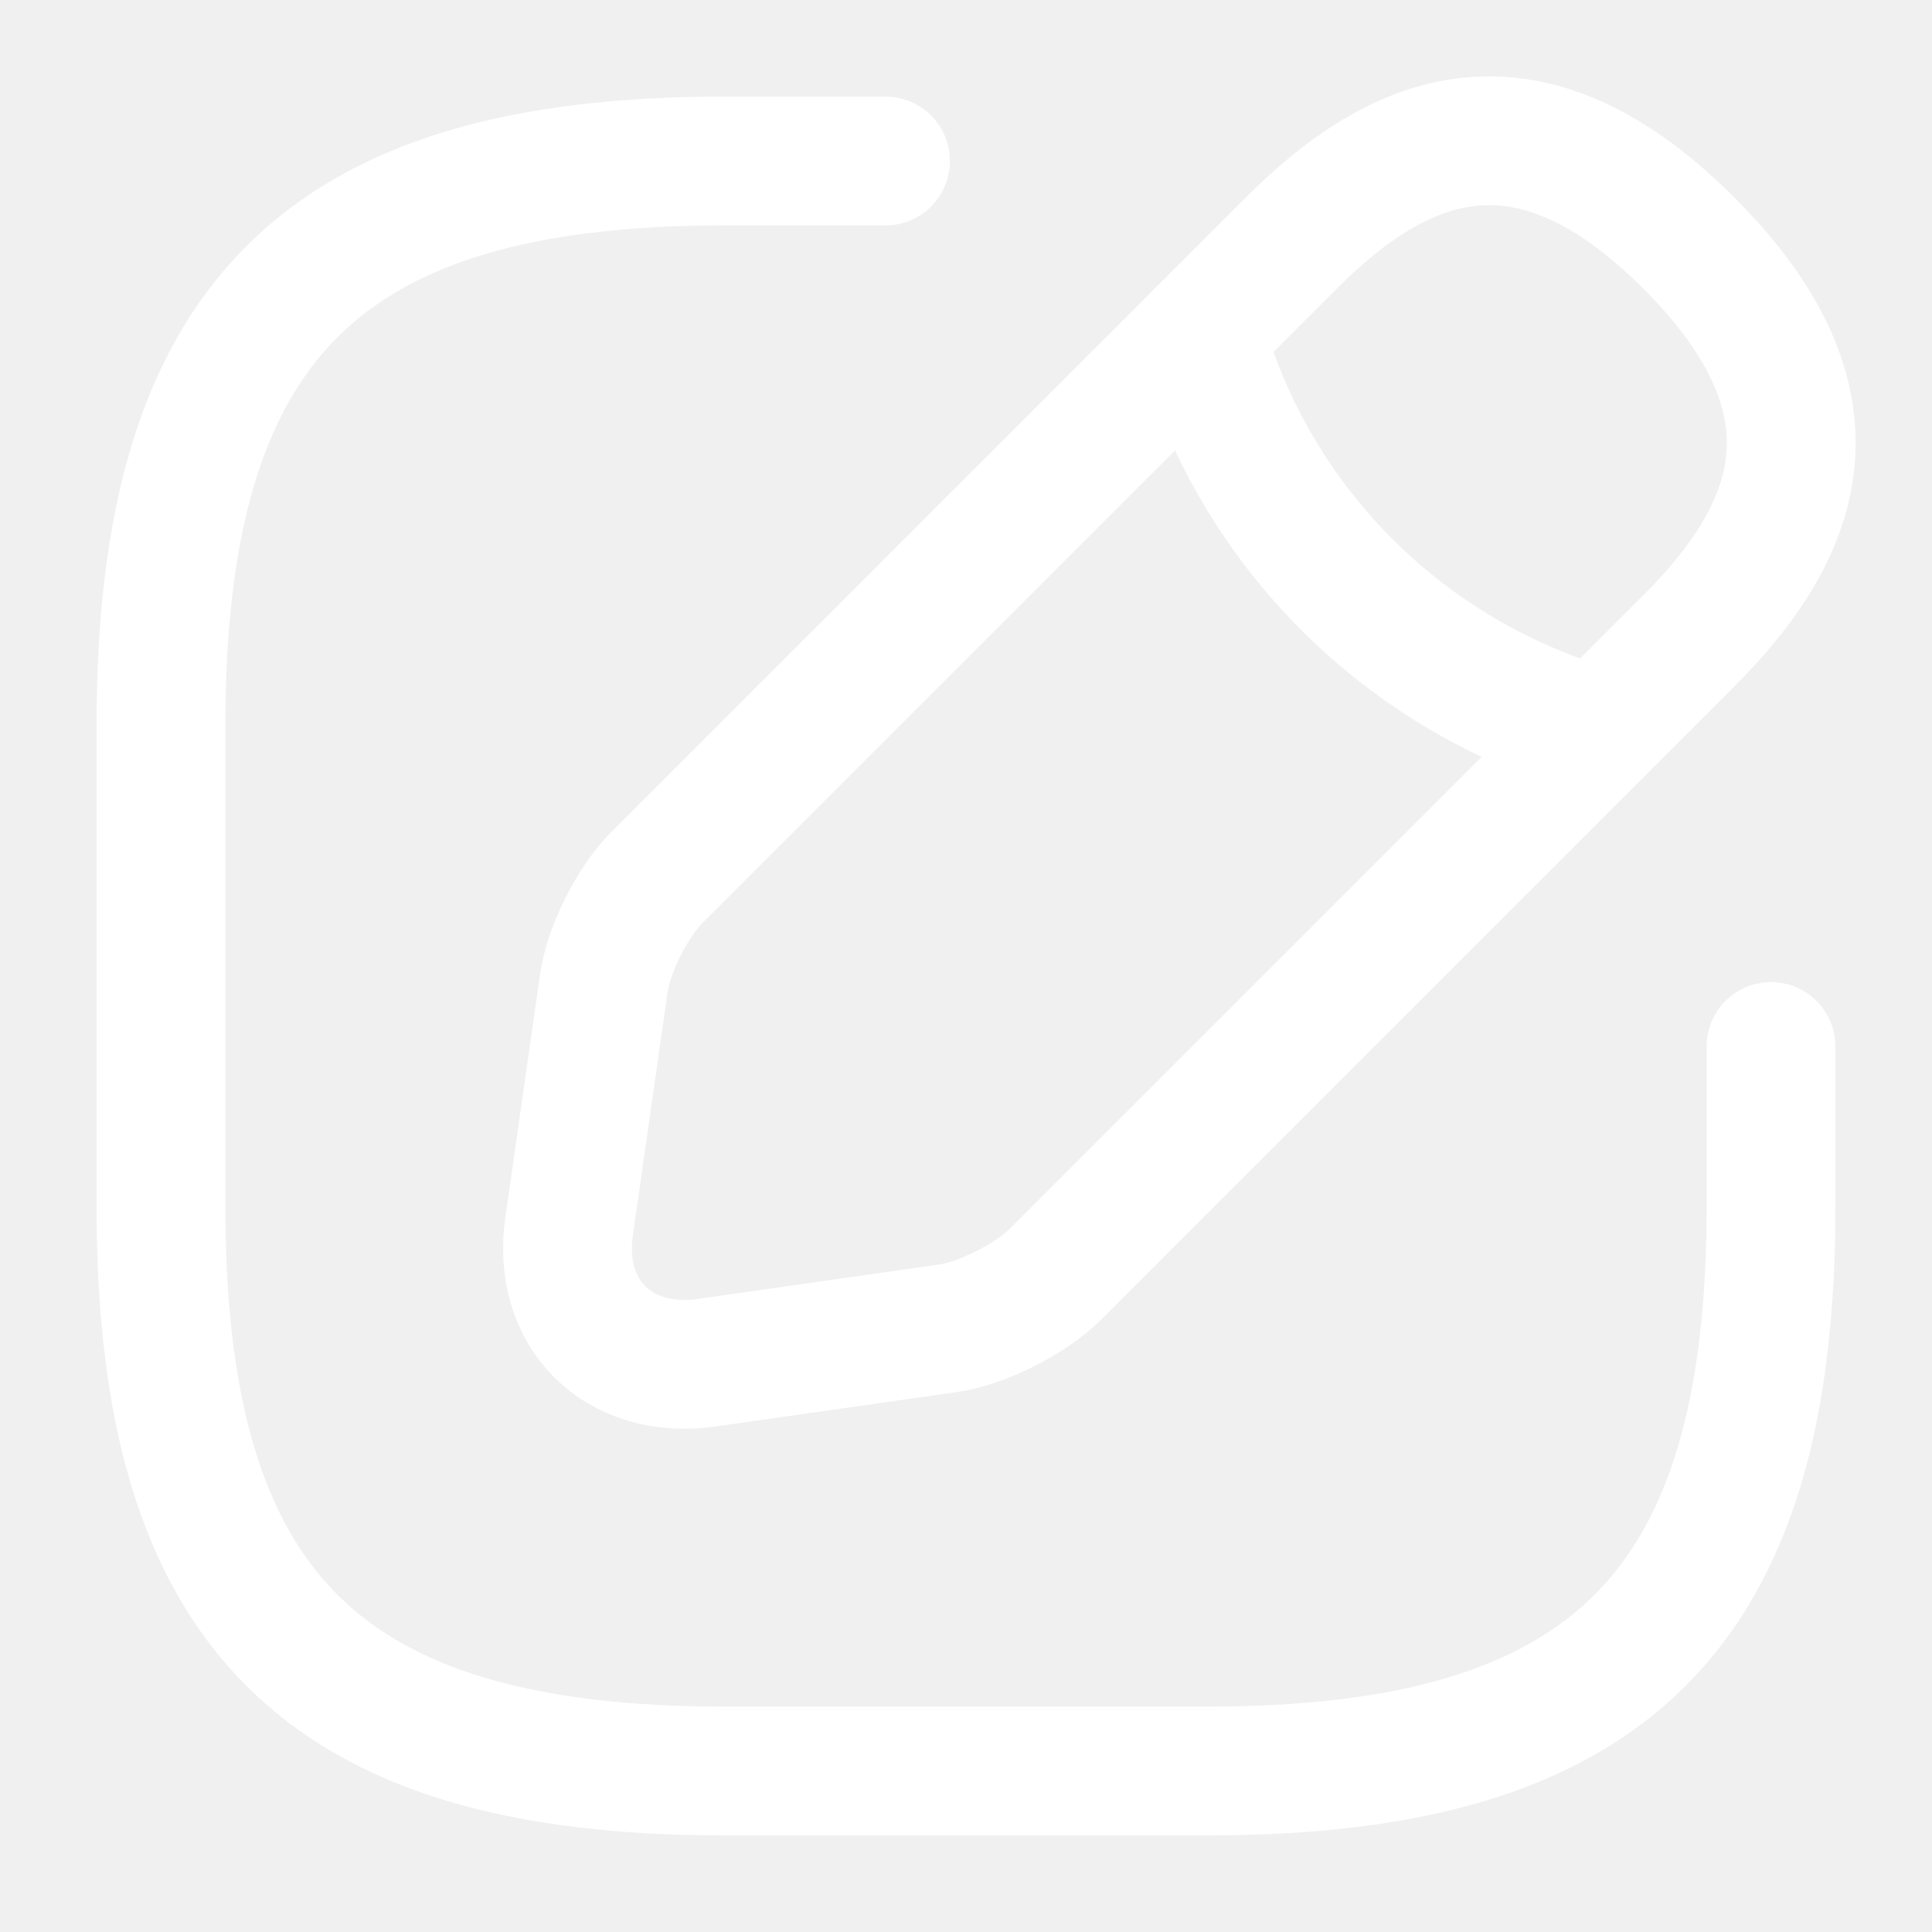
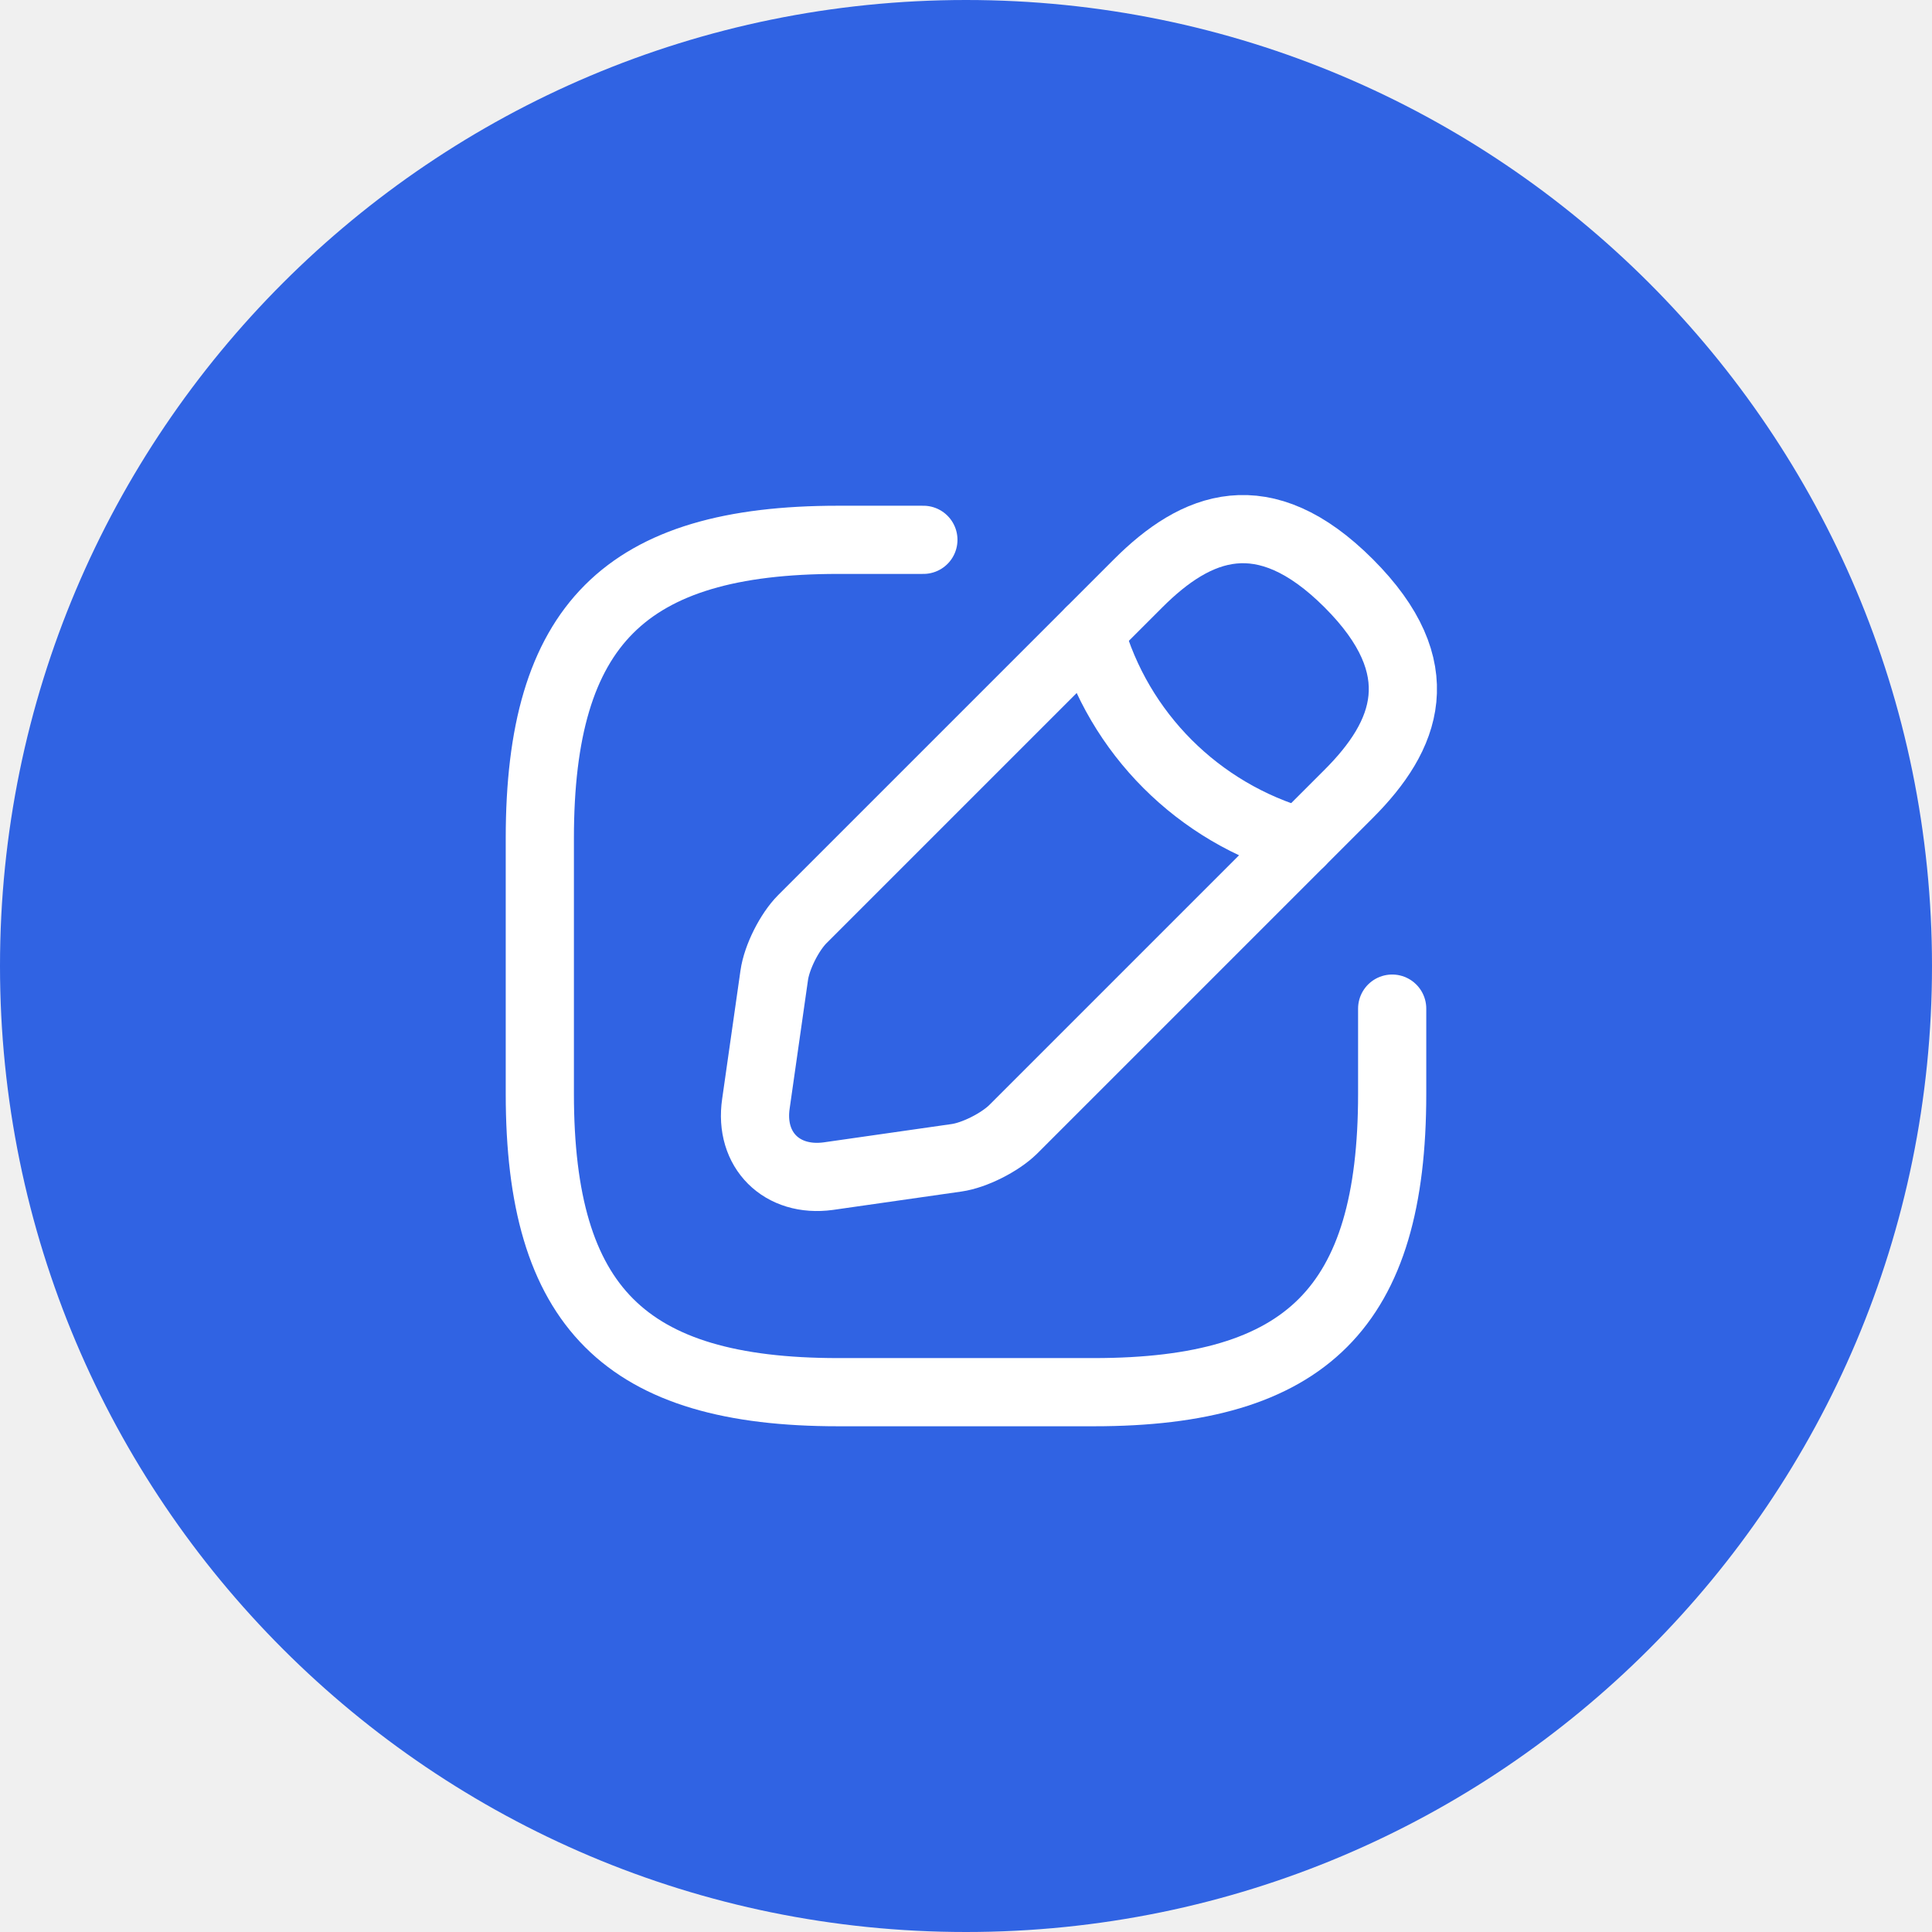
- <svg xmlns="http://www.w3.org/2000/svg" width="18" height="18" viewBox="0 0 18 18" fill="none">
-   <path d="M8.25 1.5H6.75C3 1.5 1.5 3 1.5 6.75V11.25C1.5 15 3 16.5 6.75 16.5H11.25C15 16.5 16.5 15 16.5 11.25V9.75" stroke="white" stroke-width="1.2" stroke-linecap="round" stroke-linejoin="round" />
-   <path d="M12.03 2.265L6.12 8.175C5.895 8.4 5.67 8.843 5.625 9.165L5.303 11.422C5.183 12.24 5.76 12.81 6.578 12.697L8.835 12.375C9.15 12.33 9.593 12.105 9.825 11.88L15.735 5.97C16.755 4.95 17.235 3.765 15.735 2.265C14.235 0.765 13.05 1.245 12.03 2.265Z" stroke="white" stroke-width="1.2" stroke-miterlimit="10" stroke-linecap="round" stroke-linejoin="round" />
-   <path d="M11.182 3.113C11.685 4.905 13.088 6.308 14.887 6.818" stroke="white" stroke-width="1.2" stroke-miterlimit="10" stroke-linecap="round" stroke-linejoin="round" />
+ <svg xmlns="http://www.w3.org/2000/svg" width="34" height="34" viewBox="0 0 34 34" fill="none">
+   <rect width="34" height="34" rx="17" fill="#3063E3" />
+   <path d="M16.25 9.5H14.75C11 9.5 9.5 11 9.5 14.75V19.25C9.5 23 11 24.5 14.75 24.5H19.25C23 24.5 24.5 23 24.5 19.25V17.75" stroke="white" stroke-width="1.2" stroke-linecap="round" stroke-linejoin="round" />
+   <path d="M20.03 10.265L14.12 16.175C13.895 16.4 13.67 16.843 13.625 17.165L13.303 19.422C13.182 20.24 13.76 20.81 14.578 20.698L16.835 20.375C17.15 20.33 17.593 20.105 17.825 19.88L23.735 13.97C24.755 12.95 25.235 11.765 23.735 10.265C22.235 8.765 21.05 9.245 20.03 10.265Z" stroke="white" stroke-width="1.2" stroke-miterlimit="10" stroke-linecap="round" stroke-linejoin="round" />
+   <path d="M19.183 11.113C19.685 12.905 21.087 14.307 22.887 14.818" stroke="white" stroke-width="1.2" stroke-miterlimit="10" stroke-linecap="round" stroke-linejoin="round" />
</svg>
